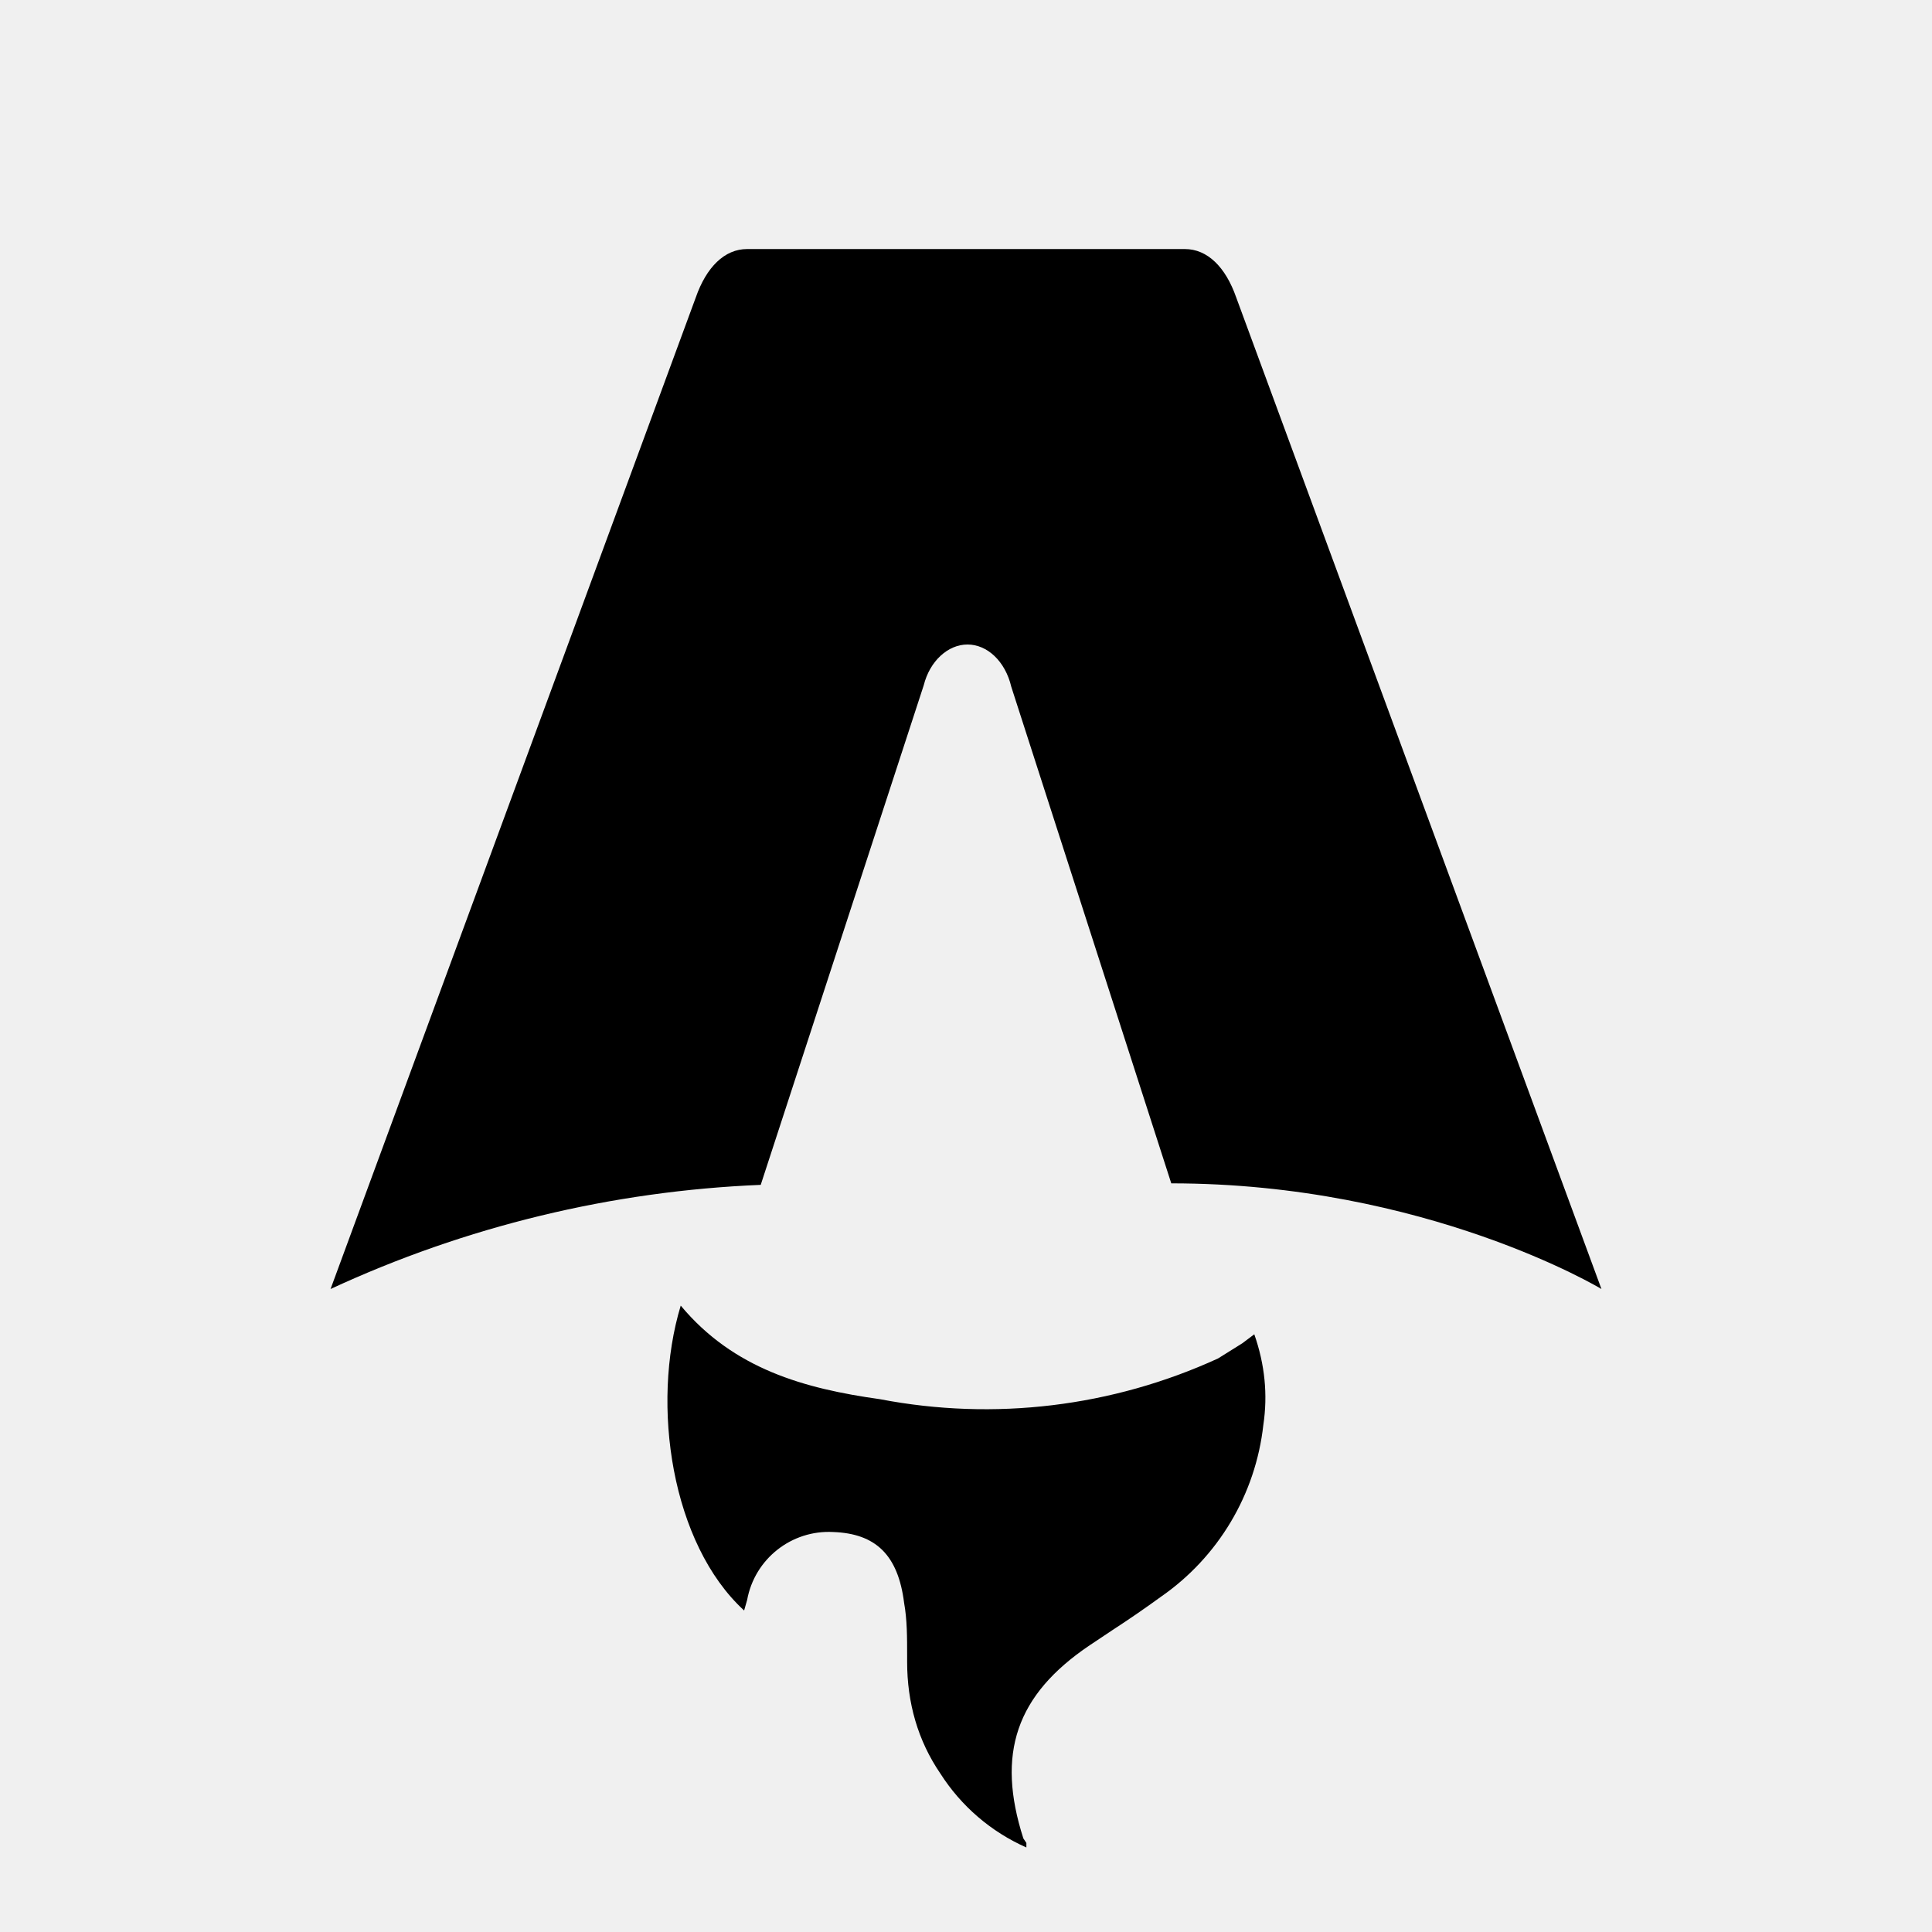
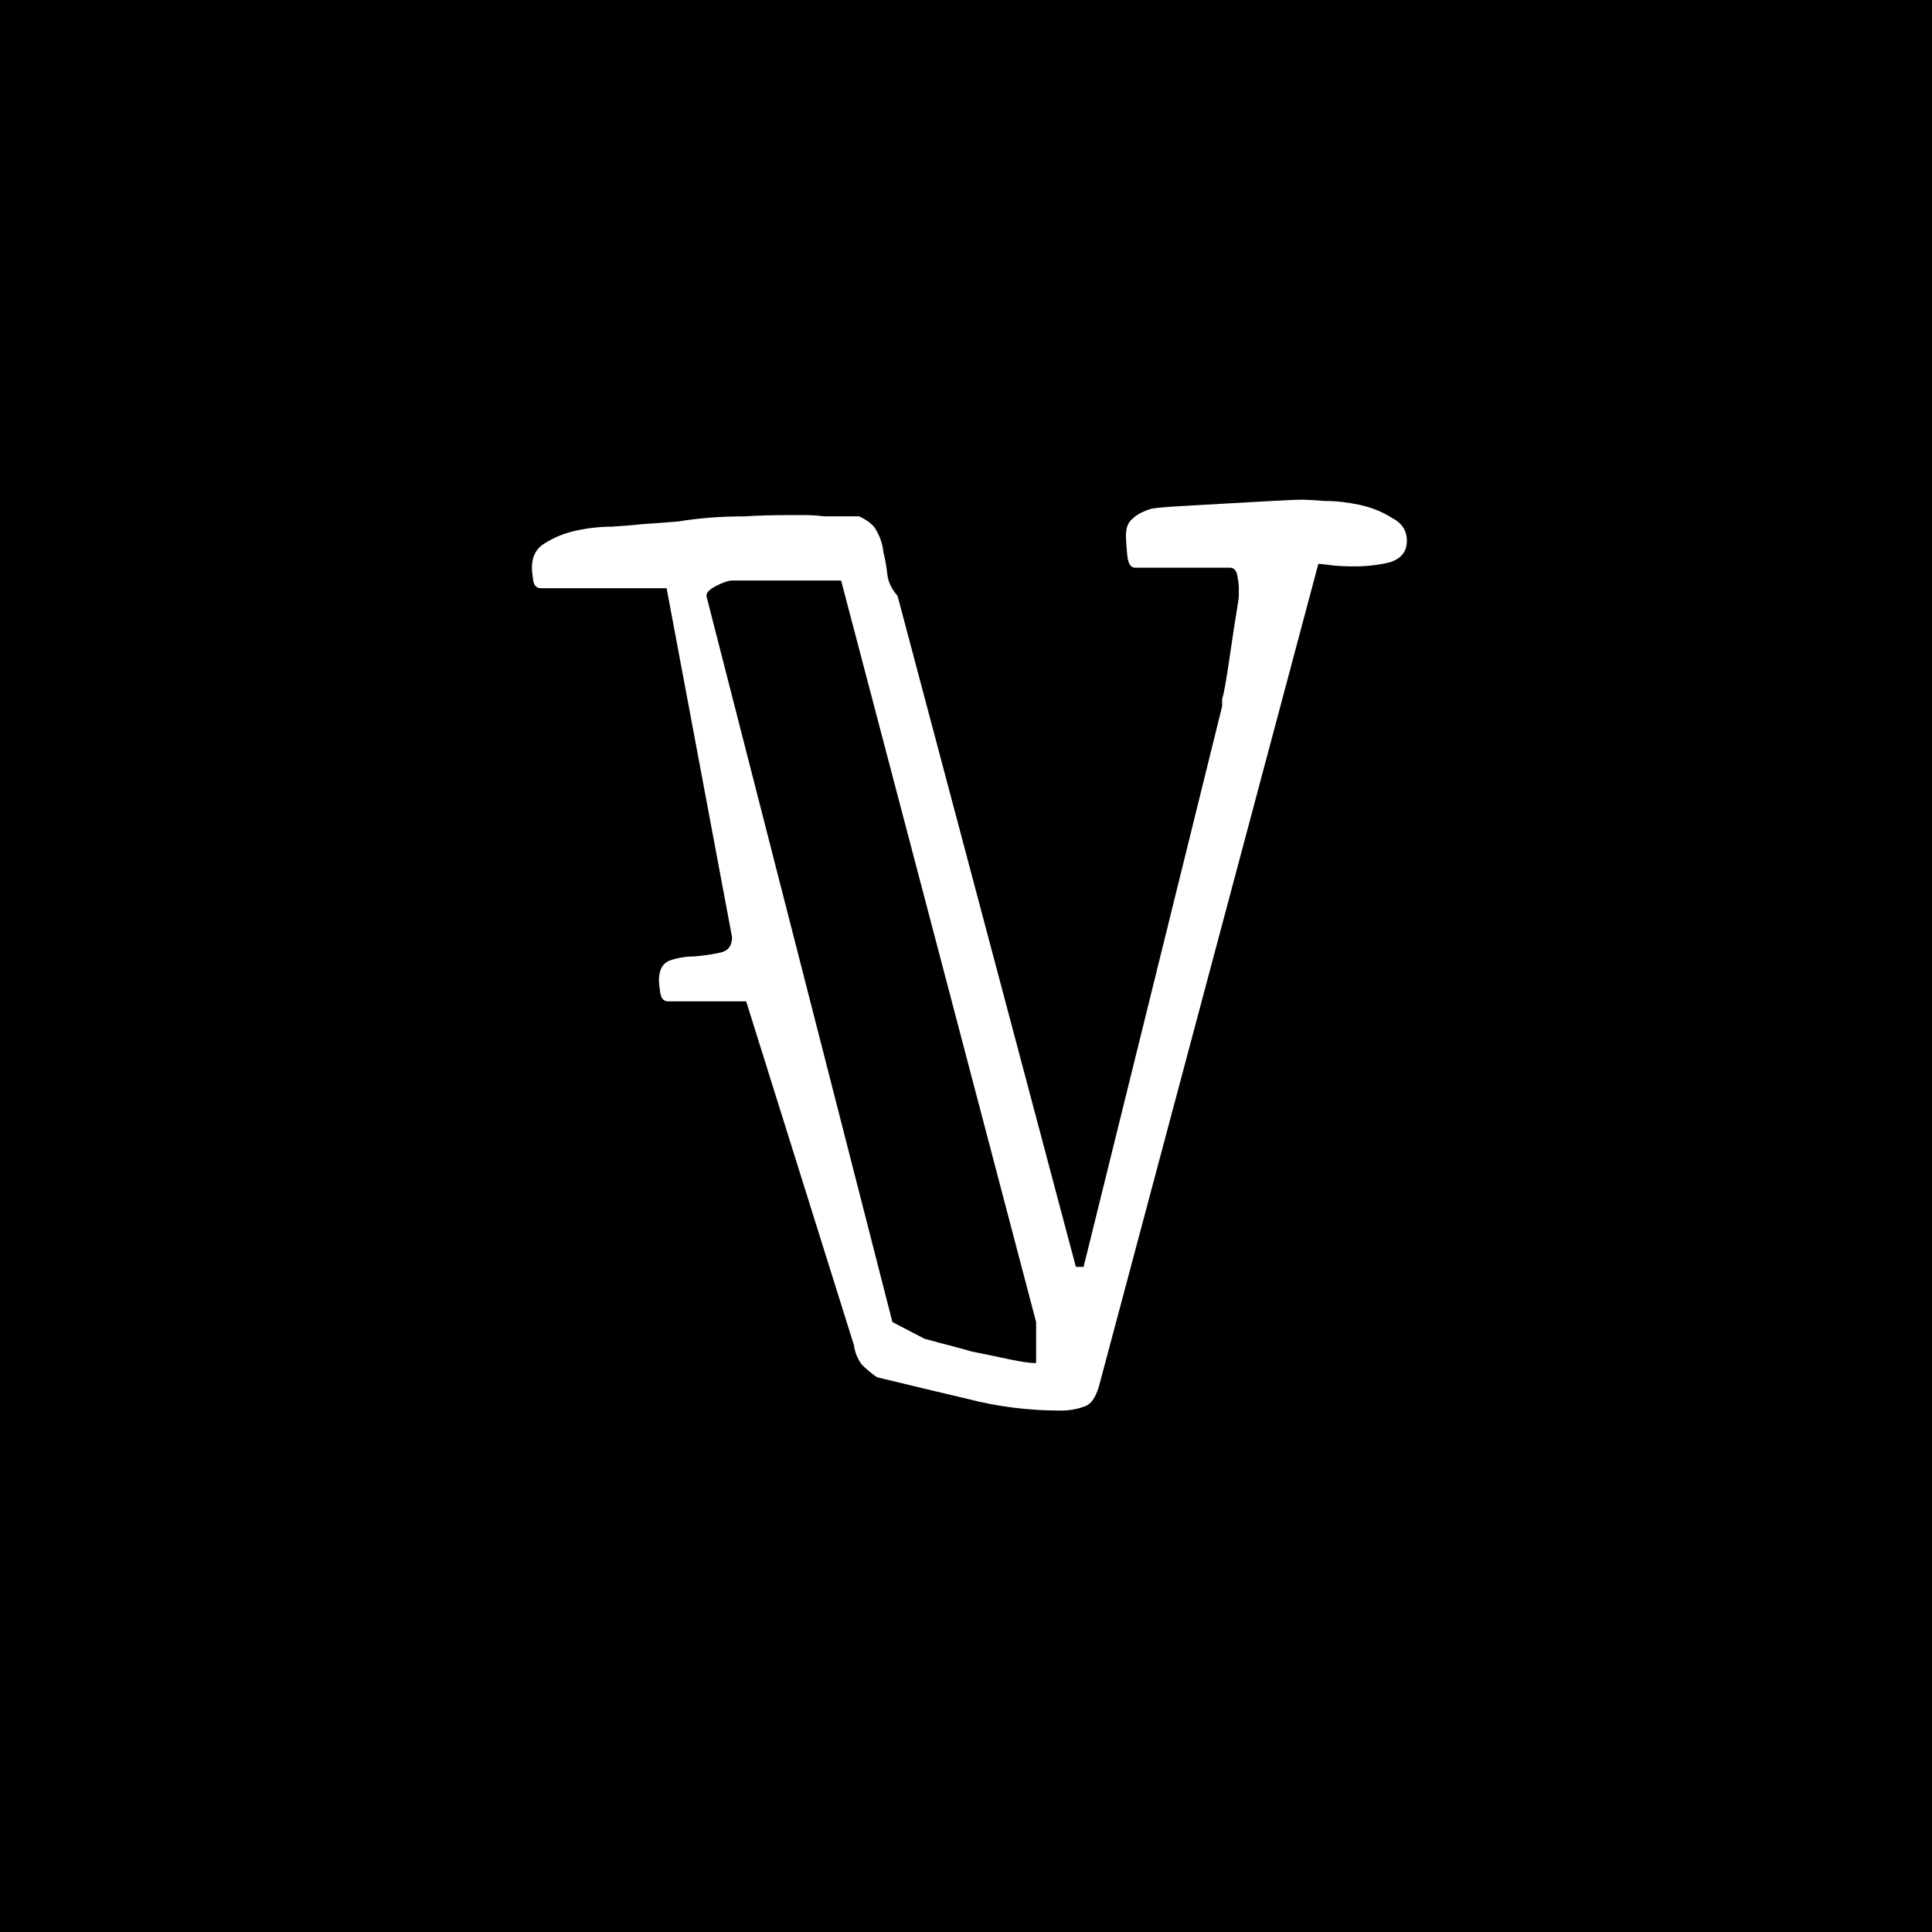
- <svg xmlns="http://www.w3.org/2000/svg" fill="none" viewBox="0 0 128 128">
-   <path d="M50.4 78.5a75.1 75.1 0 0 0-28.5 6.9l24.2-65.7c.7-2 1.9-3.2 3.4-3.2h29c1.5 0 2.7 1.2 3.4 3.2l24.2 65.7s-11.6-7-28.5-7L67 45.5c-.4-1.7-1.6-2.8-2.9-2.8-1.3 0-2.5 1.1-2.9 2.7L50.4 78.5Zm-1.1 28.2Zm-4.2-20.2c-2 6.6-.6 15.8 4.2 20.2a17.5 17.5 0 0 1 .2-.7 5.5 5.5 0 0 1 5.7-4.5c2.8.1 4.3 1.5 4.7 4.7.2 1.1.2 2.3.2 3.5v.4c0 2.7.7 5.2 2.2 7.4a13 13 0 0 0 5.7 4.9v-.3l-.2-.3c-1.8-5.6-.5-9.5 4.4-12.8l1.5-1a73 73 0 0 0 3.2-2.2 16 16 0 0 0 6.8-11.4c.3-2 .1-4-.6-6l-.8.6-1.6 1a37 37 0 0 1-22.4 2.7c-5-.7-9.7-2-13.2-6.2Z" />
-   <style>
-         path { fill: #000; }
-         @media (prefers-color-scheme: dark) {
-             path { fill: #FFF; }
-         }
-     </style>
+ <svg xmlns="http://www.w3.org/2000/svg" width="512" height="512" viewBox="0 0 512 512" fill="none">
+   <path d="M0 0H512V512H0V0Z" fill="black" />
+   <path d="M232.42 364.98C231.06 364.073 229.7 362.94 228.34 361.58C227.207 359.993 226.527 358.293 226.3 356.48L197.74 265.36H177C175.867 265.36 175.187 264.567 174.96 262.98C174.733 261.393 174.62 260.373 174.62 259.92C174.62 256.973 175.64 255.16 177.68 254.48C179.72 253.8 181.873 253.46 184.14 253.46C186.633 253.233 188.9 252.893 190.94 252.44C192.98 251.987 194 250.627 194 248.36L176.66 155.88H143.34C142.207 155.88 141.527 155.2 141.3 153.84C141.073 152.253 140.96 151.12 140.96 150.44C140.96 147.493 142.093 145.34 144.36 143.98C146.853 142.393 149.687 141.26 152.86 140.58C156.033 139.9 159.207 139.56 162.38 139.56C165.78 139.333 168.5 139.107 170.54 138.88C173.94 138.653 177 138.427 179.72 138.2C182.44 137.747 185.273 137.407 188.22 137.18C191.167 136.953 194.227 136.84 197.4 136.84C200.8 136.613 204.88 136.5 209.64 136.5C210.32 136.5 211.453 136.5 213.04 136.5C214.853 136.5 216.667 136.613 218.48 136.84C220.52 136.84 222.333 136.84 223.92 136.84C225.733 136.84 226.98 136.84 227.66 136.84C230.153 137.973 231.74 139.333 232.42 140.92C233.327 142.507 233.893 144.32 234.12 146.36C234.573 148.173 234.913 150.1 235.14 152.14C235.367 154.18 236.273 156.107 237.86 157.92L285.12 335.74H287.16L323.88 187.16V185.12C324.107 184.667 324.447 183.08 324.9 180.36C325.353 177.64 325.807 174.693 326.26 171.52C326.713 168.347 327.167 165.4 327.62 162.68C328.073 159.96 328.3 158.373 328.3 157.92V155.54C328.3 155.087 328.187 154.18 327.96 152.82C327.733 151.233 327.053 150.44 325.92 150.44H300.76C299.627 150.44 298.947 149.307 298.72 147.04C298.493 144.547 298.38 142.847 298.38 141.94C298.38 139.9 298.947 138.427 300.08 137.52C301.213 136.387 302.913 135.48 305.18 134.8C306.54 134.573 309.147 134.347 313 134.12C316.853 133.893 320.82 133.667 324.9 133.44C329.207 133.213 333.287 132.987 337.14 132.76C340.993 132.533 343.713 132.42 345.3 132.42C346.207 132.42 348.133 132.533 351.08 132.76C354.027 132.76 357.087 133.1 360.26 133.78C363.433 134.46 366.267 135.593 368.76 137.18C371.48 138.54 372.84 140.58 372.84 143.3C372.84 146.247 371.253 148.173 368.08 149.08C365.133 149.76 362.073 150.1 358.9 150.1C356.407 150.1 354.253 149.987 352.44 149.76C350.853 149.533 349.833 149.42 349.38 149.42L291.24 367.36C290.333 370.533 288.973 372.347 287.16 372.8C285.347 373.48 283.307 373.82 281.04 373.82C272.653 373.82 264.493 372.8 256.56 370.76C248.853 368.947 240.807 367.02 232.42 364.98ZM245 354.78C245 354.78 246.247 355.12 248.74 355.8C251.46 356.48 254.407 357.273 257.58 358.18C260.98 358.86 264.267 359.54 267.44 360.22C270.613 360.9 272.993 361.24 274.58 361.24V350.36L222.9 153.84H194C193.093 153.84 191.733 154.293 189.92 155.2C188.107 156.107 187.2 157.013 187.2 157.92L236.5 350.36L245 354.78Z" fill="white" />
</svg>
